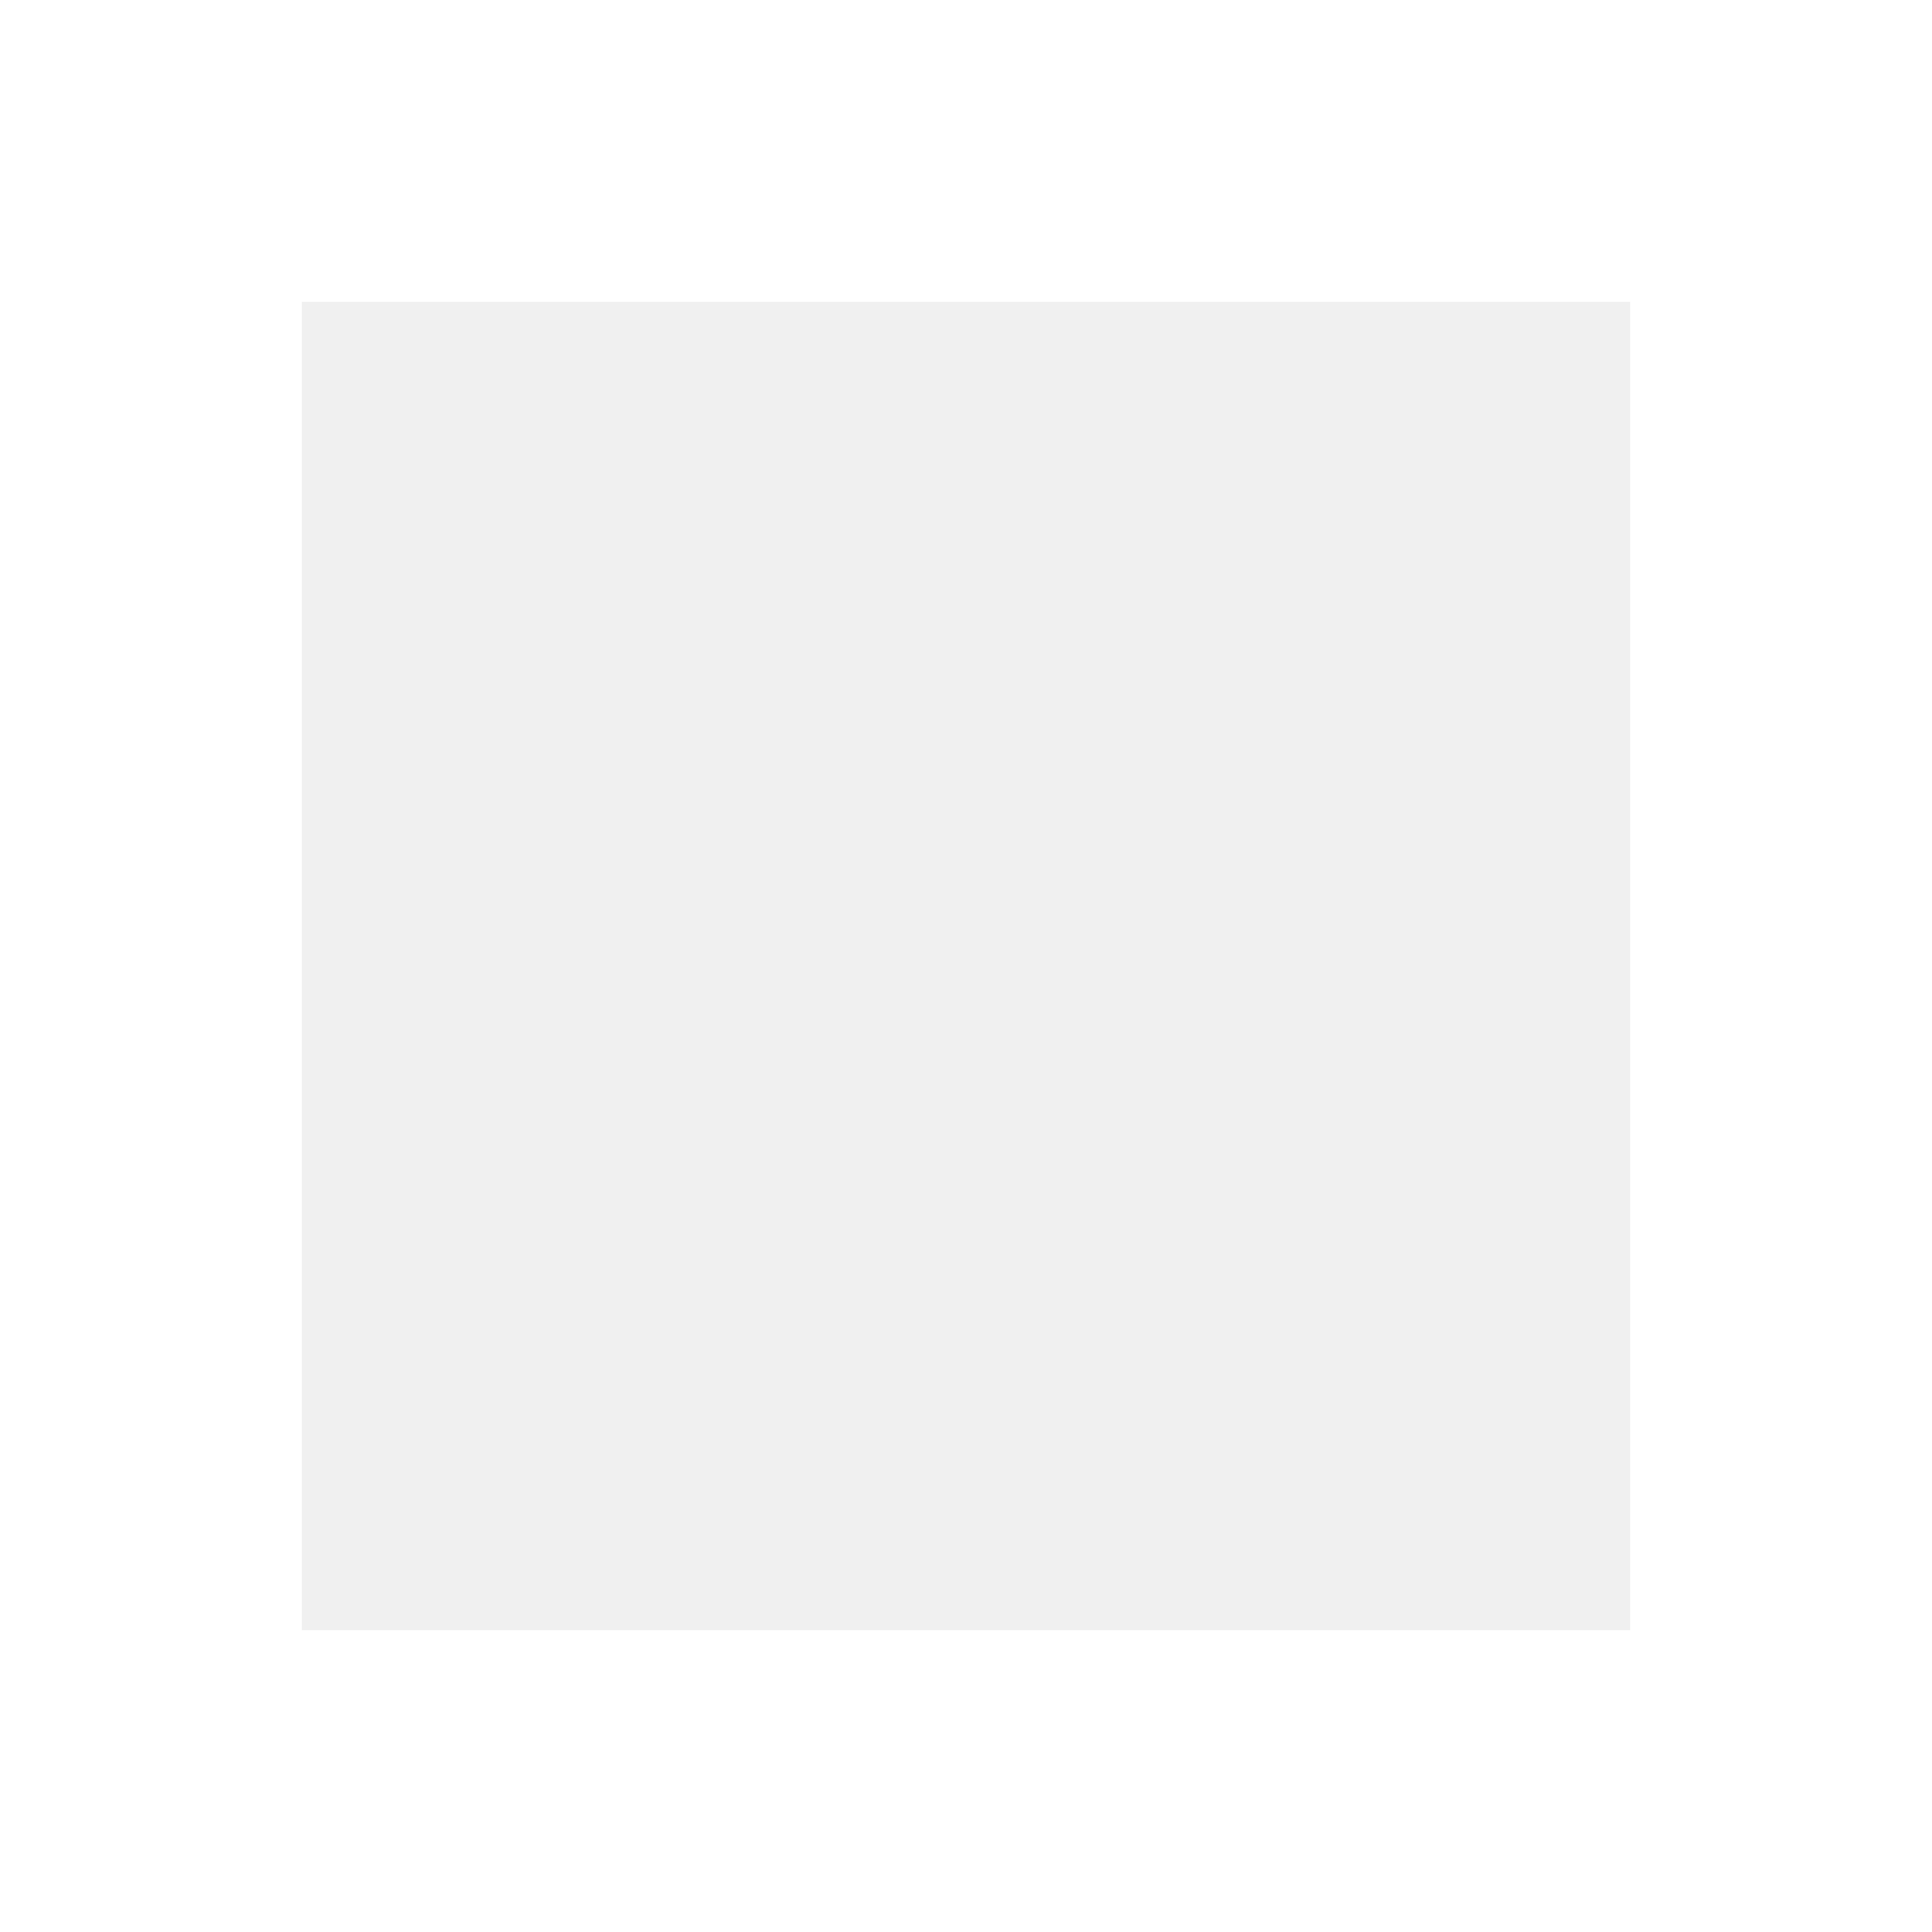
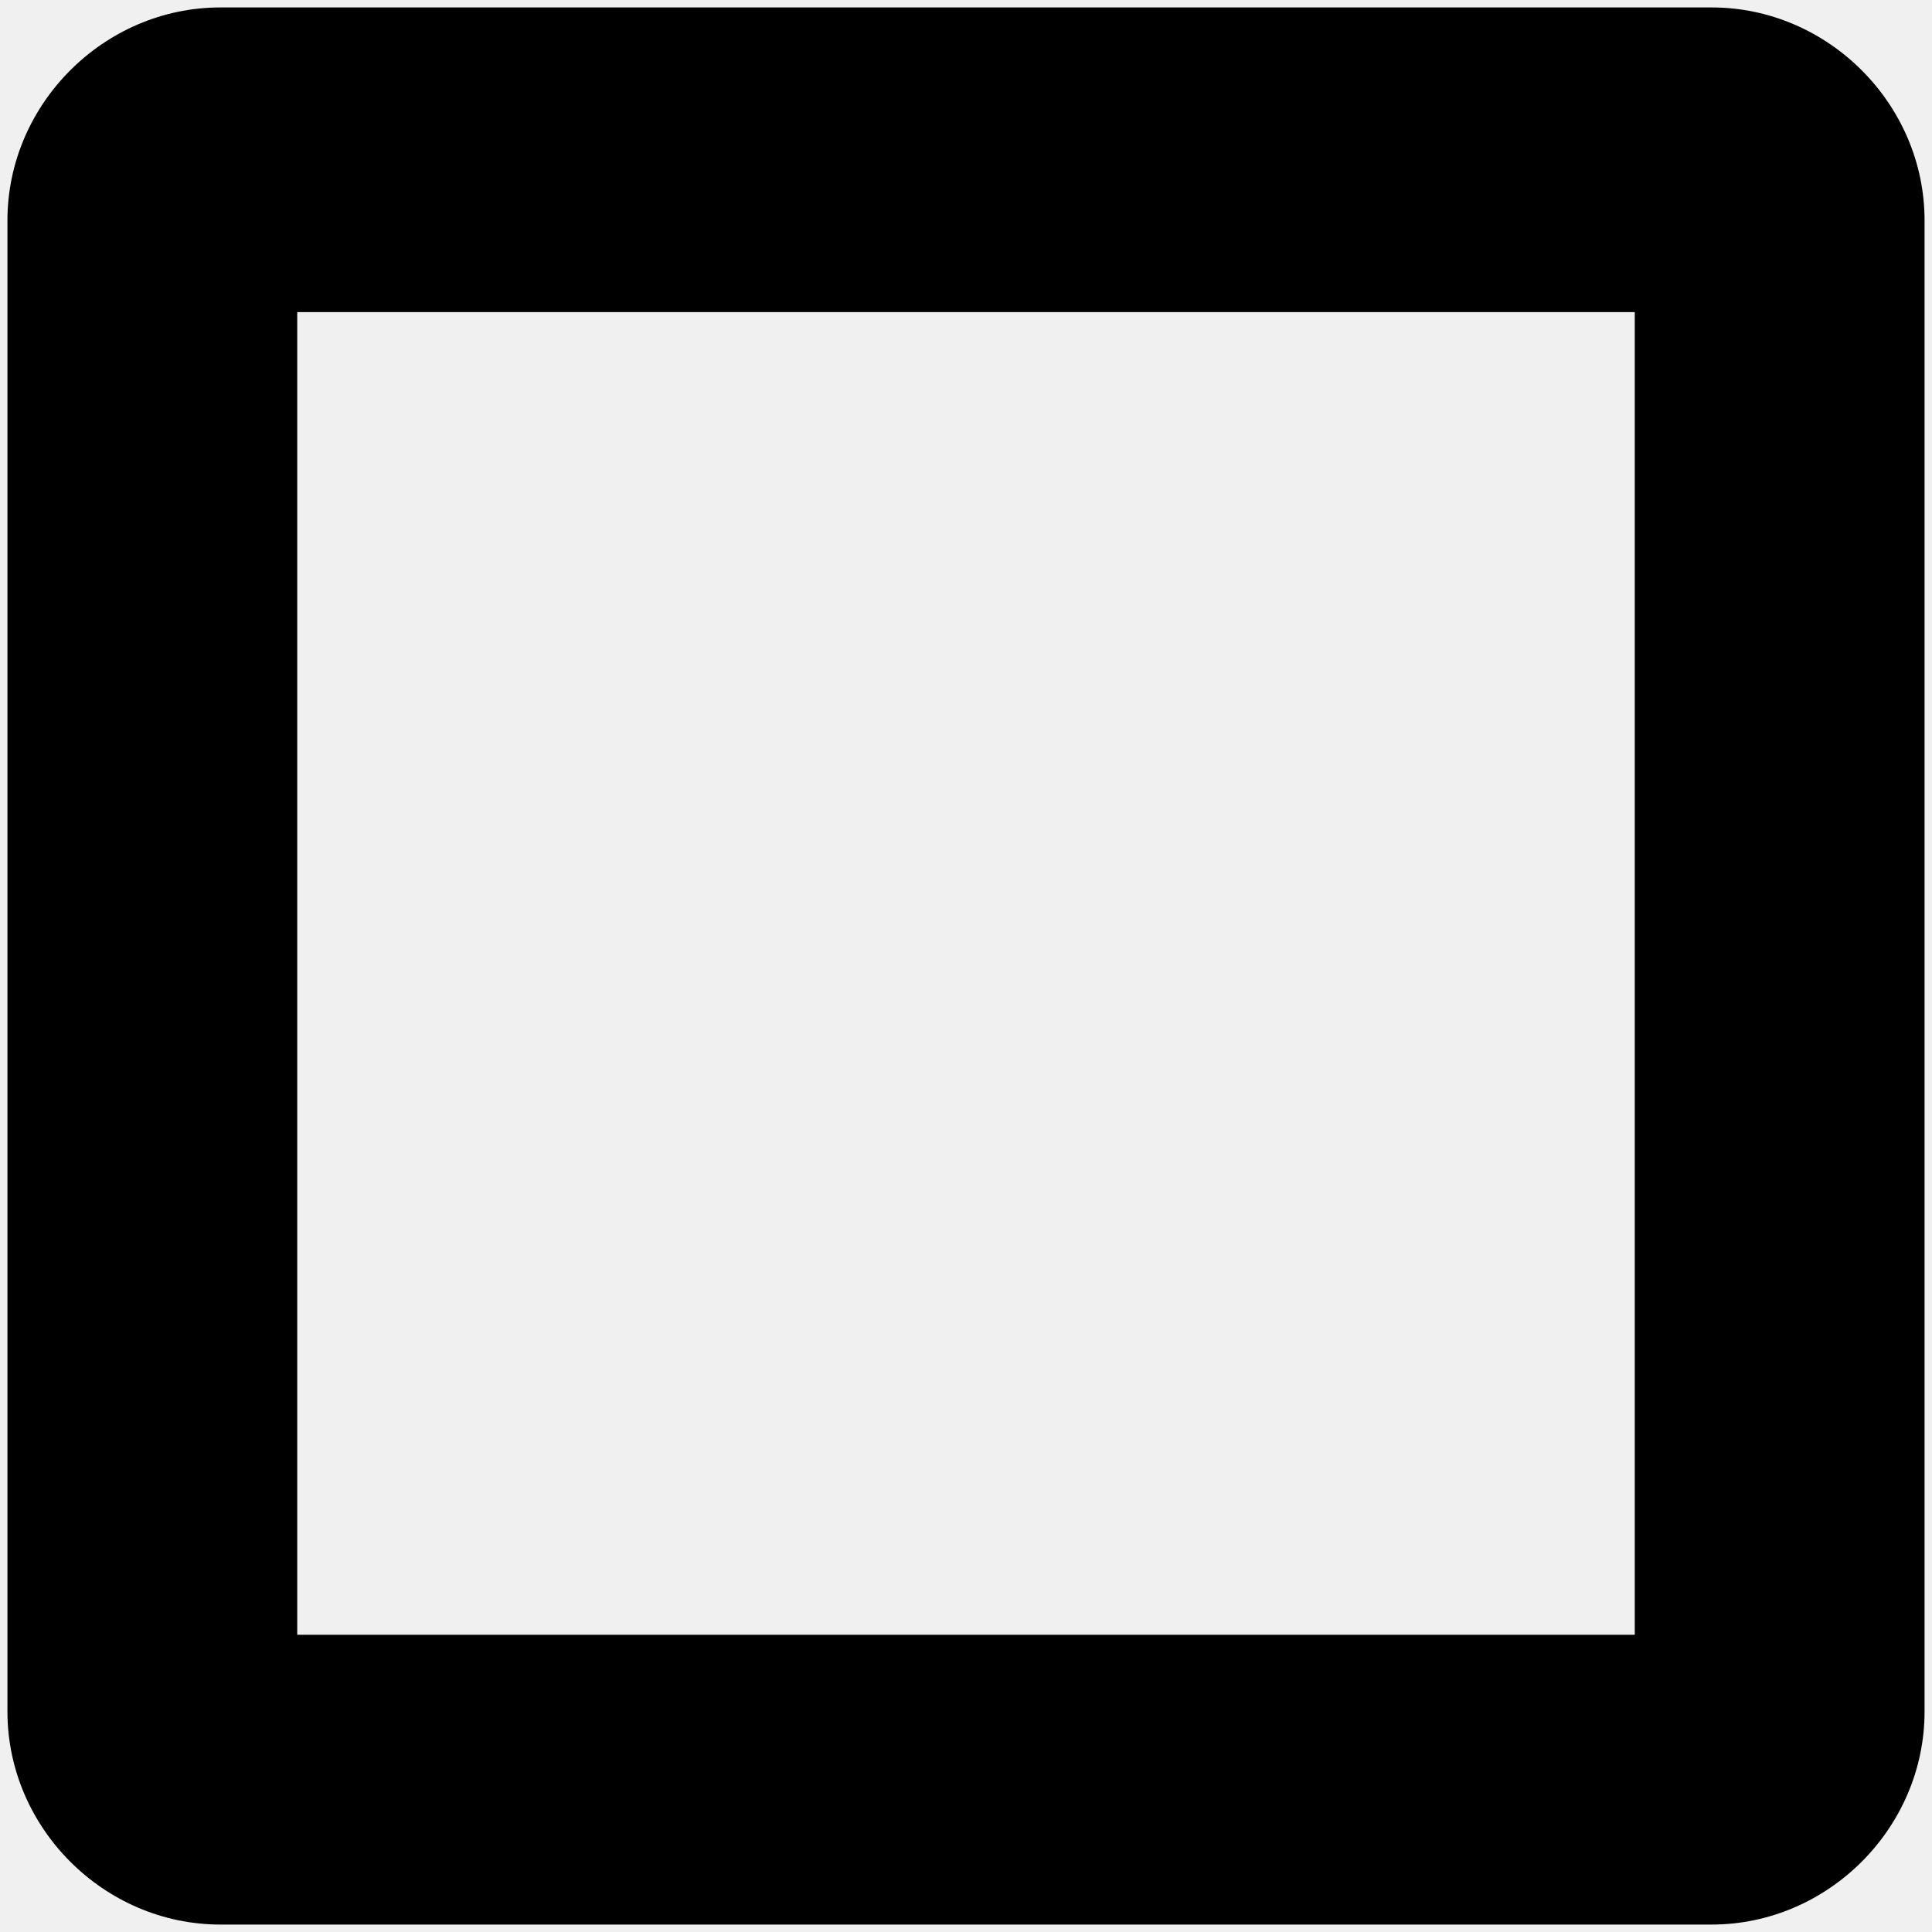
- <svg xmlns="http://www.w3.org/2000/svg" width="64" height="64" viewBox="0 0 64 64" fill="none">
-   <g clip-path="url(#clip0)">
-     <rect x="5" y="5" width="54" height="54" stroke="white" stroke-width="10" />
-   </g>
-   <defs>
-     <clipPath id="clip0">
-       <rect width="64" height="64" fill="white" />
-     </clipPath>
-   </defs>
+ <svg xmlns="http://www.w3.org/2000/svg" width="130" height="130" viewBox="0 0 130 130" fill="none">
+   <path d="M14.833 0.5C7 0.5 0.5 7 0.5 14.833V86.5H20V21H84L86.5 0.5H14.833ZM86.5 0.5L84 21H110V44L129.5 43.5V14.833C129.5 7 123 0.5 115.167 0.5H86.5ZM0.5 86.5V115.167C0.5 123 7 129.5 14.833 129.5H86.5L86 110H20V86.5H0.5ZM110 44V110H86L86.5 129.5H115.167C123 129.5 129.5 123 129.5 115.167V43.5L110 44Z" fill="black" />
</svg>
